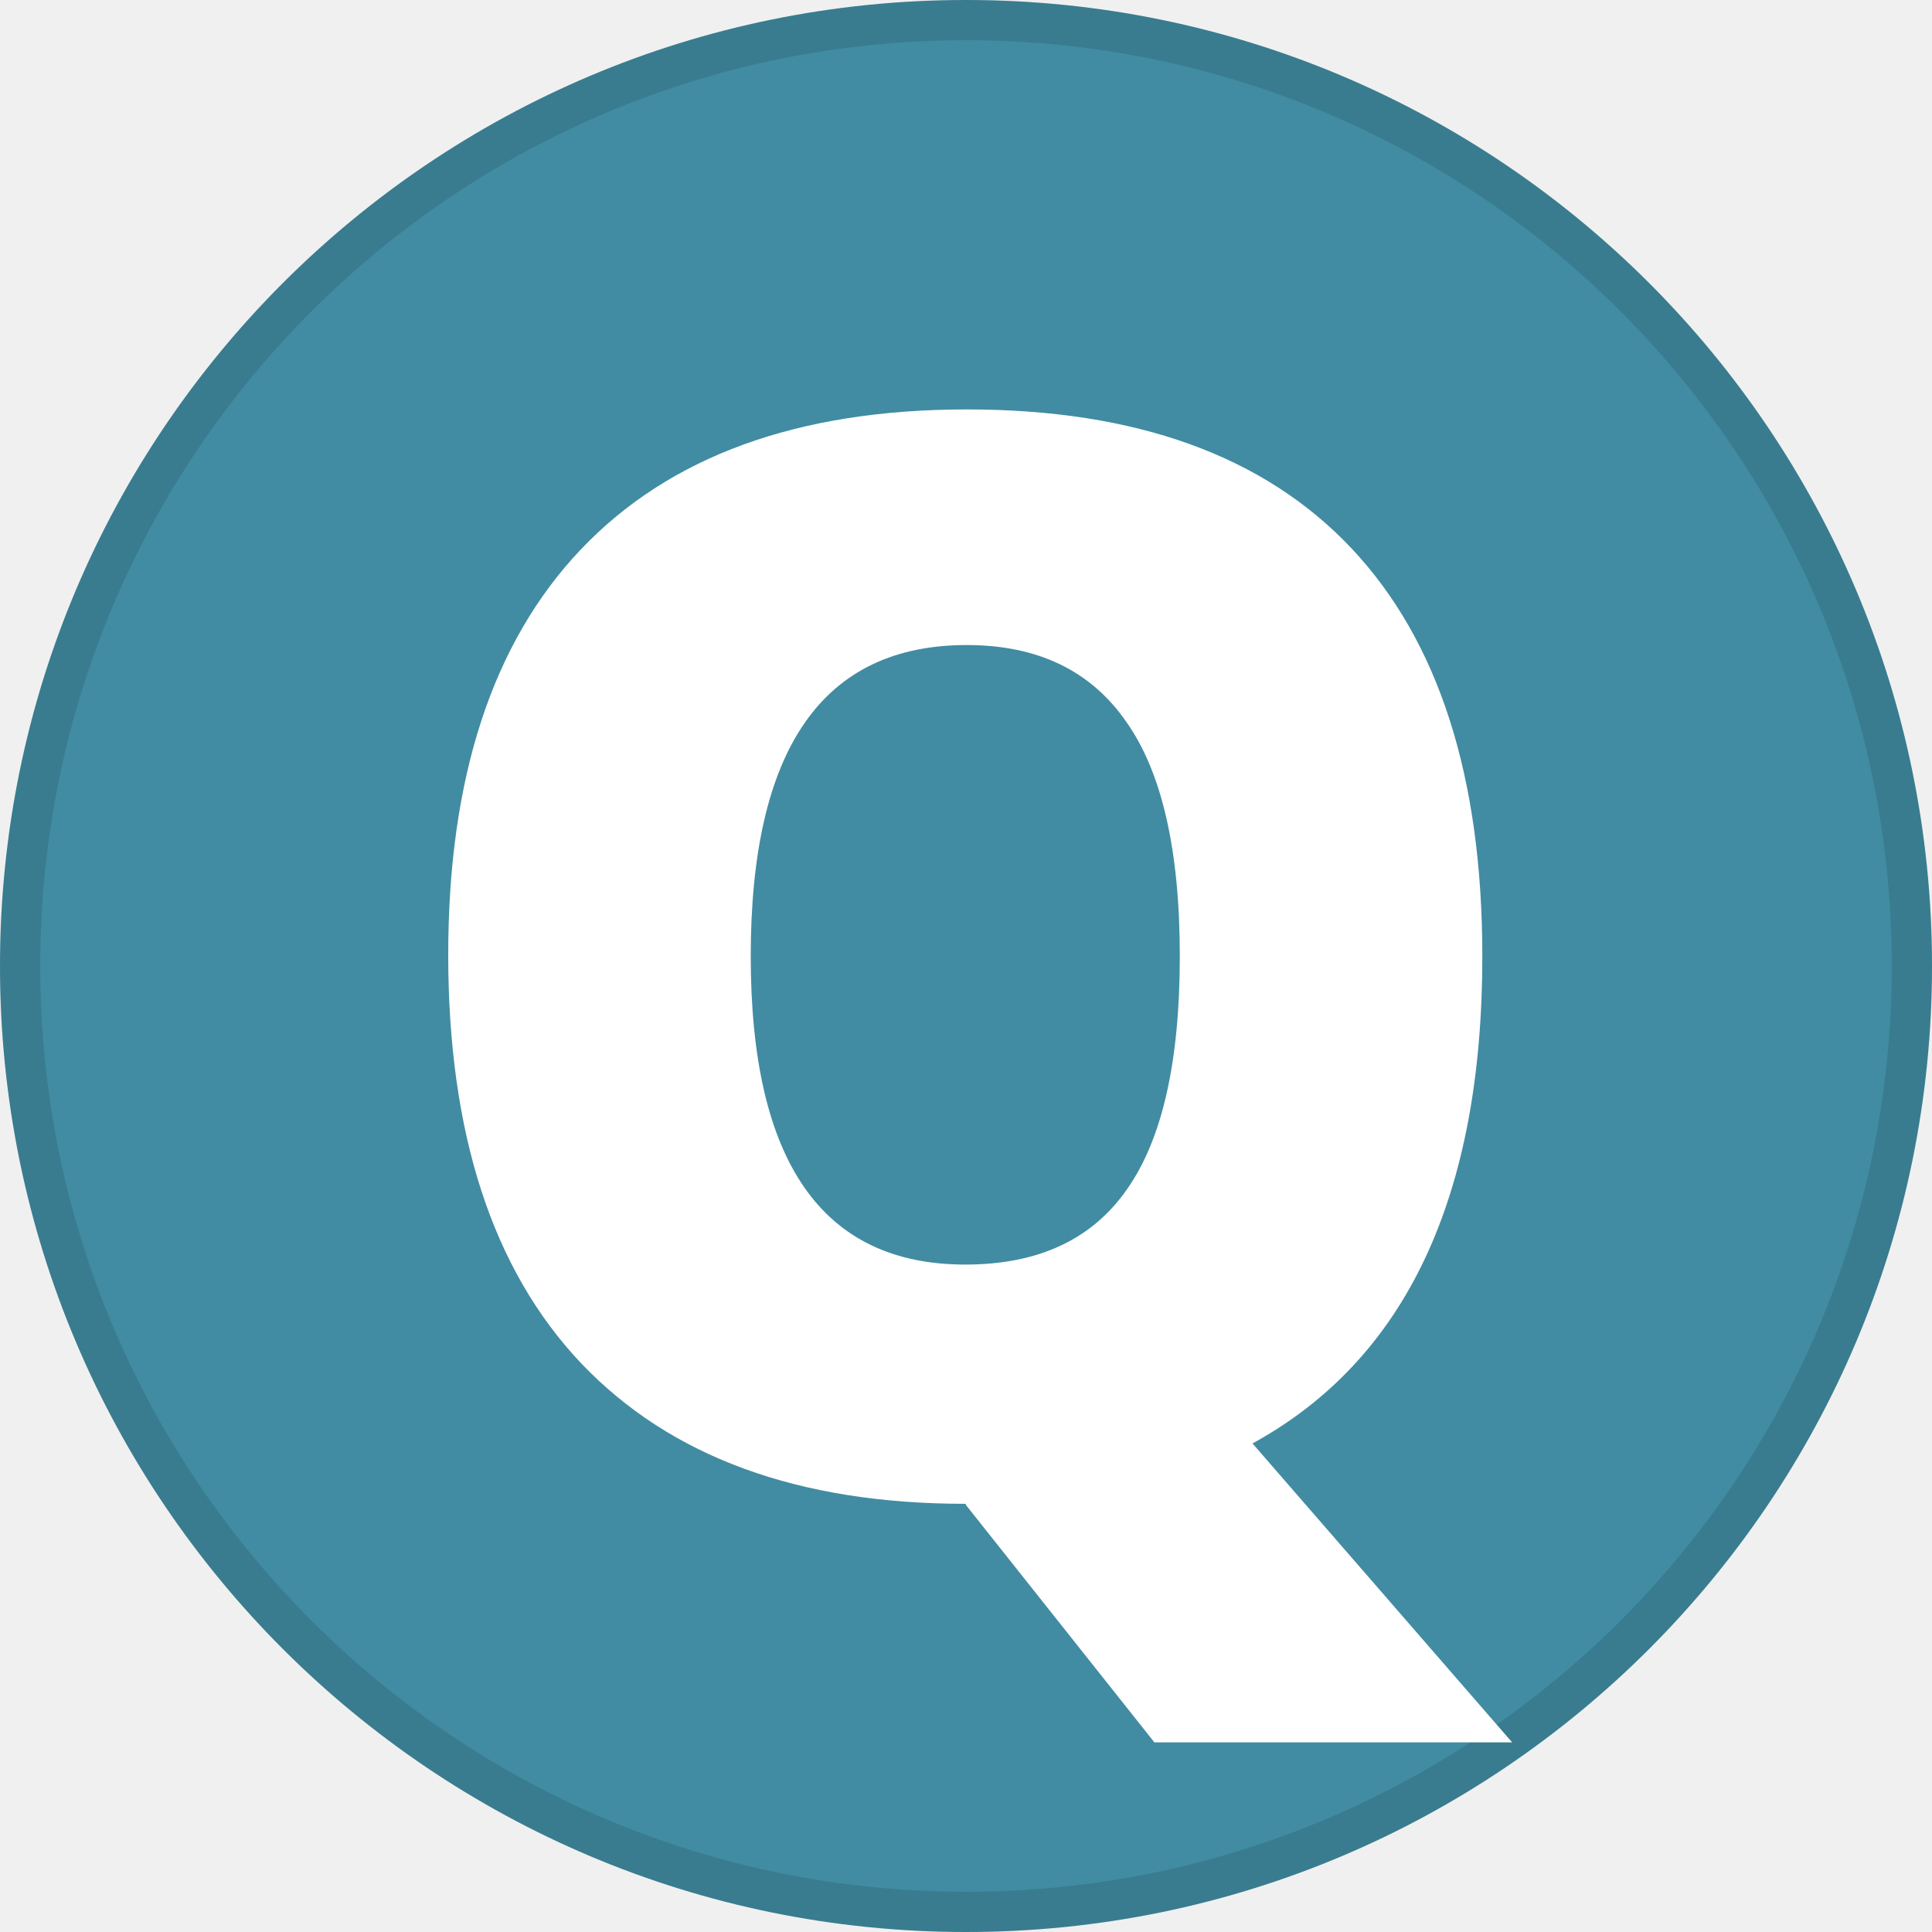
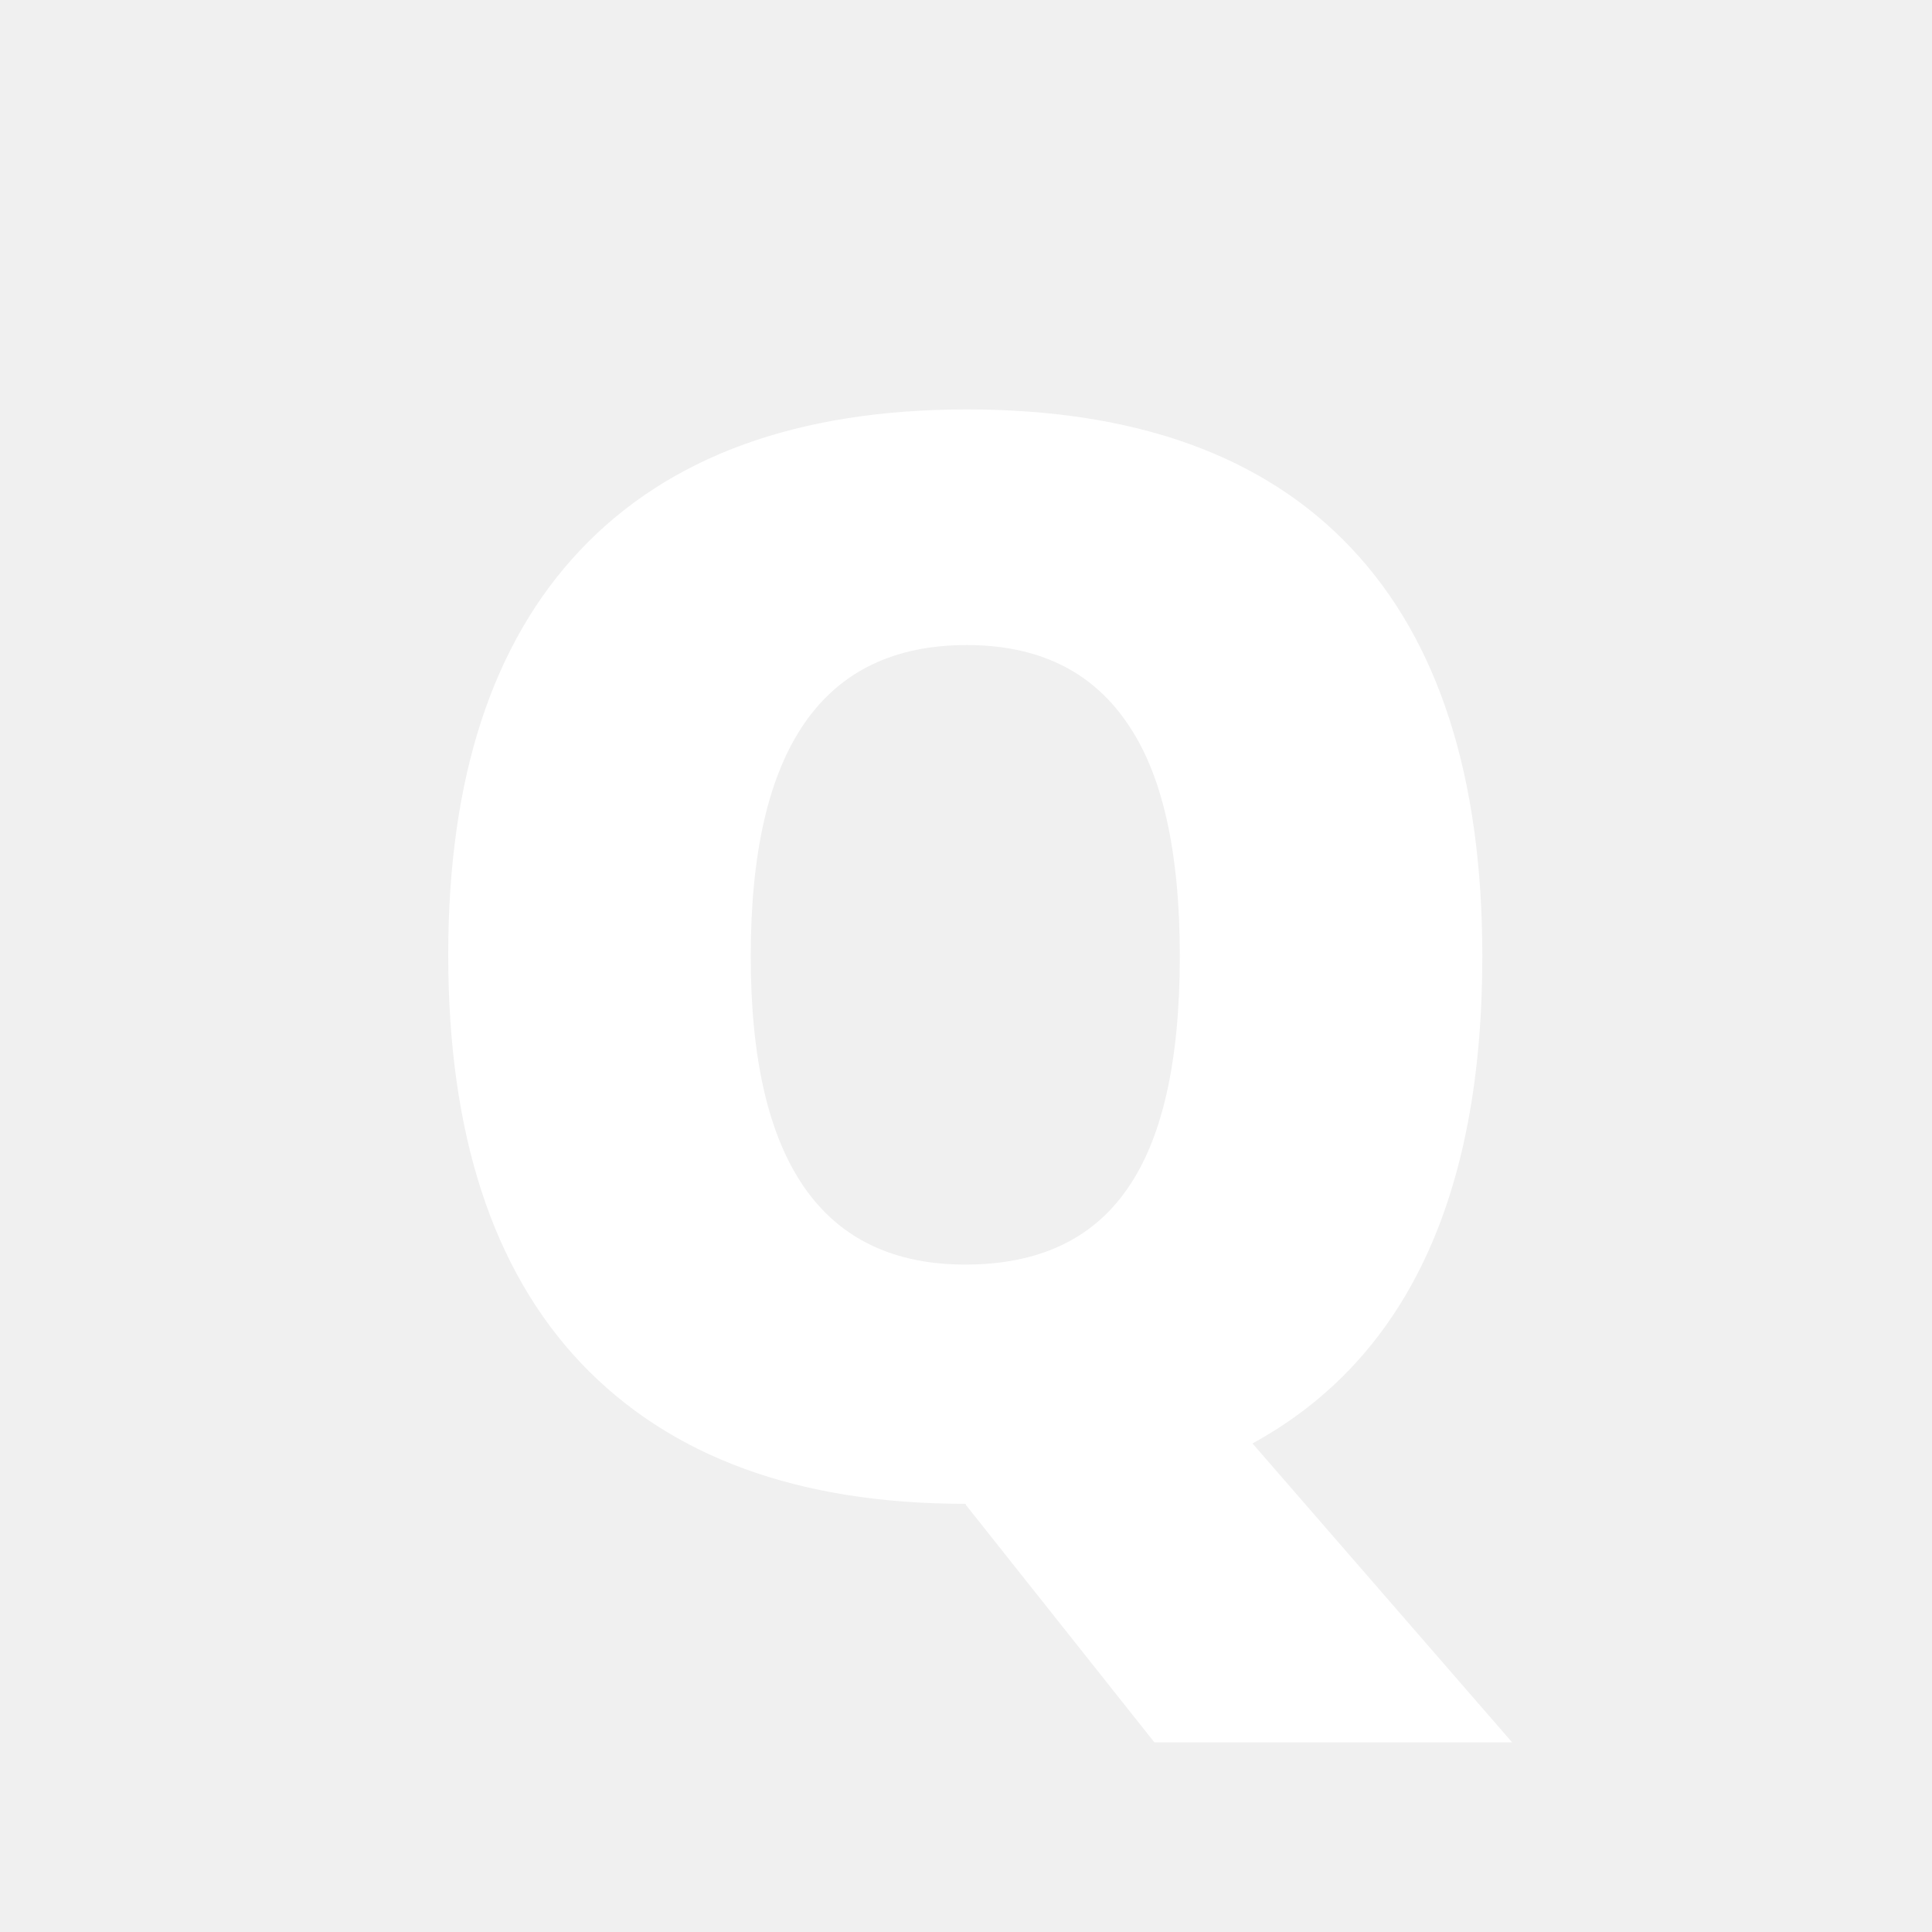
<svg xmlns="http://www.w3.org/2000/svg" fill="none" viewBox="0 0 24 24">
-   <g clip-path="url(#Q_svg__a)">
-     <path fill="#418CA2" d="M24 12c0 6.627-5.373 12-12 12S0 18.627 0 12 5.373 0 12 0s12 5.373 12 12Z" />
-     <path fill="#000" fill-opacity=".12" fill-rule="evenodd" d="M12 23.5c6.351 0 11.5-5.149 11.5-11.5S18.351.5 12 .5.5 5.649.5 12 5.649 23.5 12 23.5Zm0 .5c6.627 0 12-5.373 12-12S18.627 0 12 0 0 5.373 0 12s5.373 12 12 12Z" clip-rule="evenodd" />
-     <path fill="#fff" d="M18.414 11.879c0 2.993-.952 5.01-2.855 6.052l3.225 3.713H14.34l-2.331-2.936-.009-.009v-.01l-.009-.008c-2.072 0-3.661-.581-4.77-1.744-1.102-1.162-1.653-2.854-1.653-5.076 0-2.198.548-3.875 1.644-5.032 1.102-1.162 2.701-1.743 4.797-1.743 2.102 0 3.695.575 4.779 1.725 1.084 1.15 1.626 2.84 1.626 5.068Zm-9.088 0c0 2.553.888 3.83 2.665 3.83.903 0 1.572-.31 2.005-.93.44-.62.66-1.587.66-2.9 0-1.319-.223-2.292-.669-2.918-.44-.632-1.099-.948-1.978-.948-1.789 0-2.683 1.288-2.683 3.866Z" />
-   </g>
-   <defs>
-     <clipPath id="Q_svg__a">
-       <path fill="#fff" d="M0 0h24v24H0z" />
-     </clipPath>
-   </defs>
+   <path fill="#fff" d="M18.414 11.879c0 2.993-.952 5.01-2.855 6.052l3.225 3.713H14.34l-2.331-2.936-.009-.009v-.01l-.009-.008c-2.072 0-3.661-.581-4.77-1.744-1.102-1.162-1.653-2.854-1.653-5.076 0-2.198.548-3.875 1.644-5.032 1.102-1.162 2.701-1.743 4.797-1.743 2.102 0 3.695.575 4.779 1.725 1.084 1.15 1.626 2.84 1.626 5.068Zm-9.088 0c0 2.553.888 3.83 2.665 3.83.903 0 1.572-.31 2.005-.93.44-.62.66-1.587.66-2.9 0-1.319-.223-2.292-.669-2.918-.44-.632-1.099-.948-1.978-.948-1.789 0-2.683 1.288-2.683 3.866Z" />
</svg>
